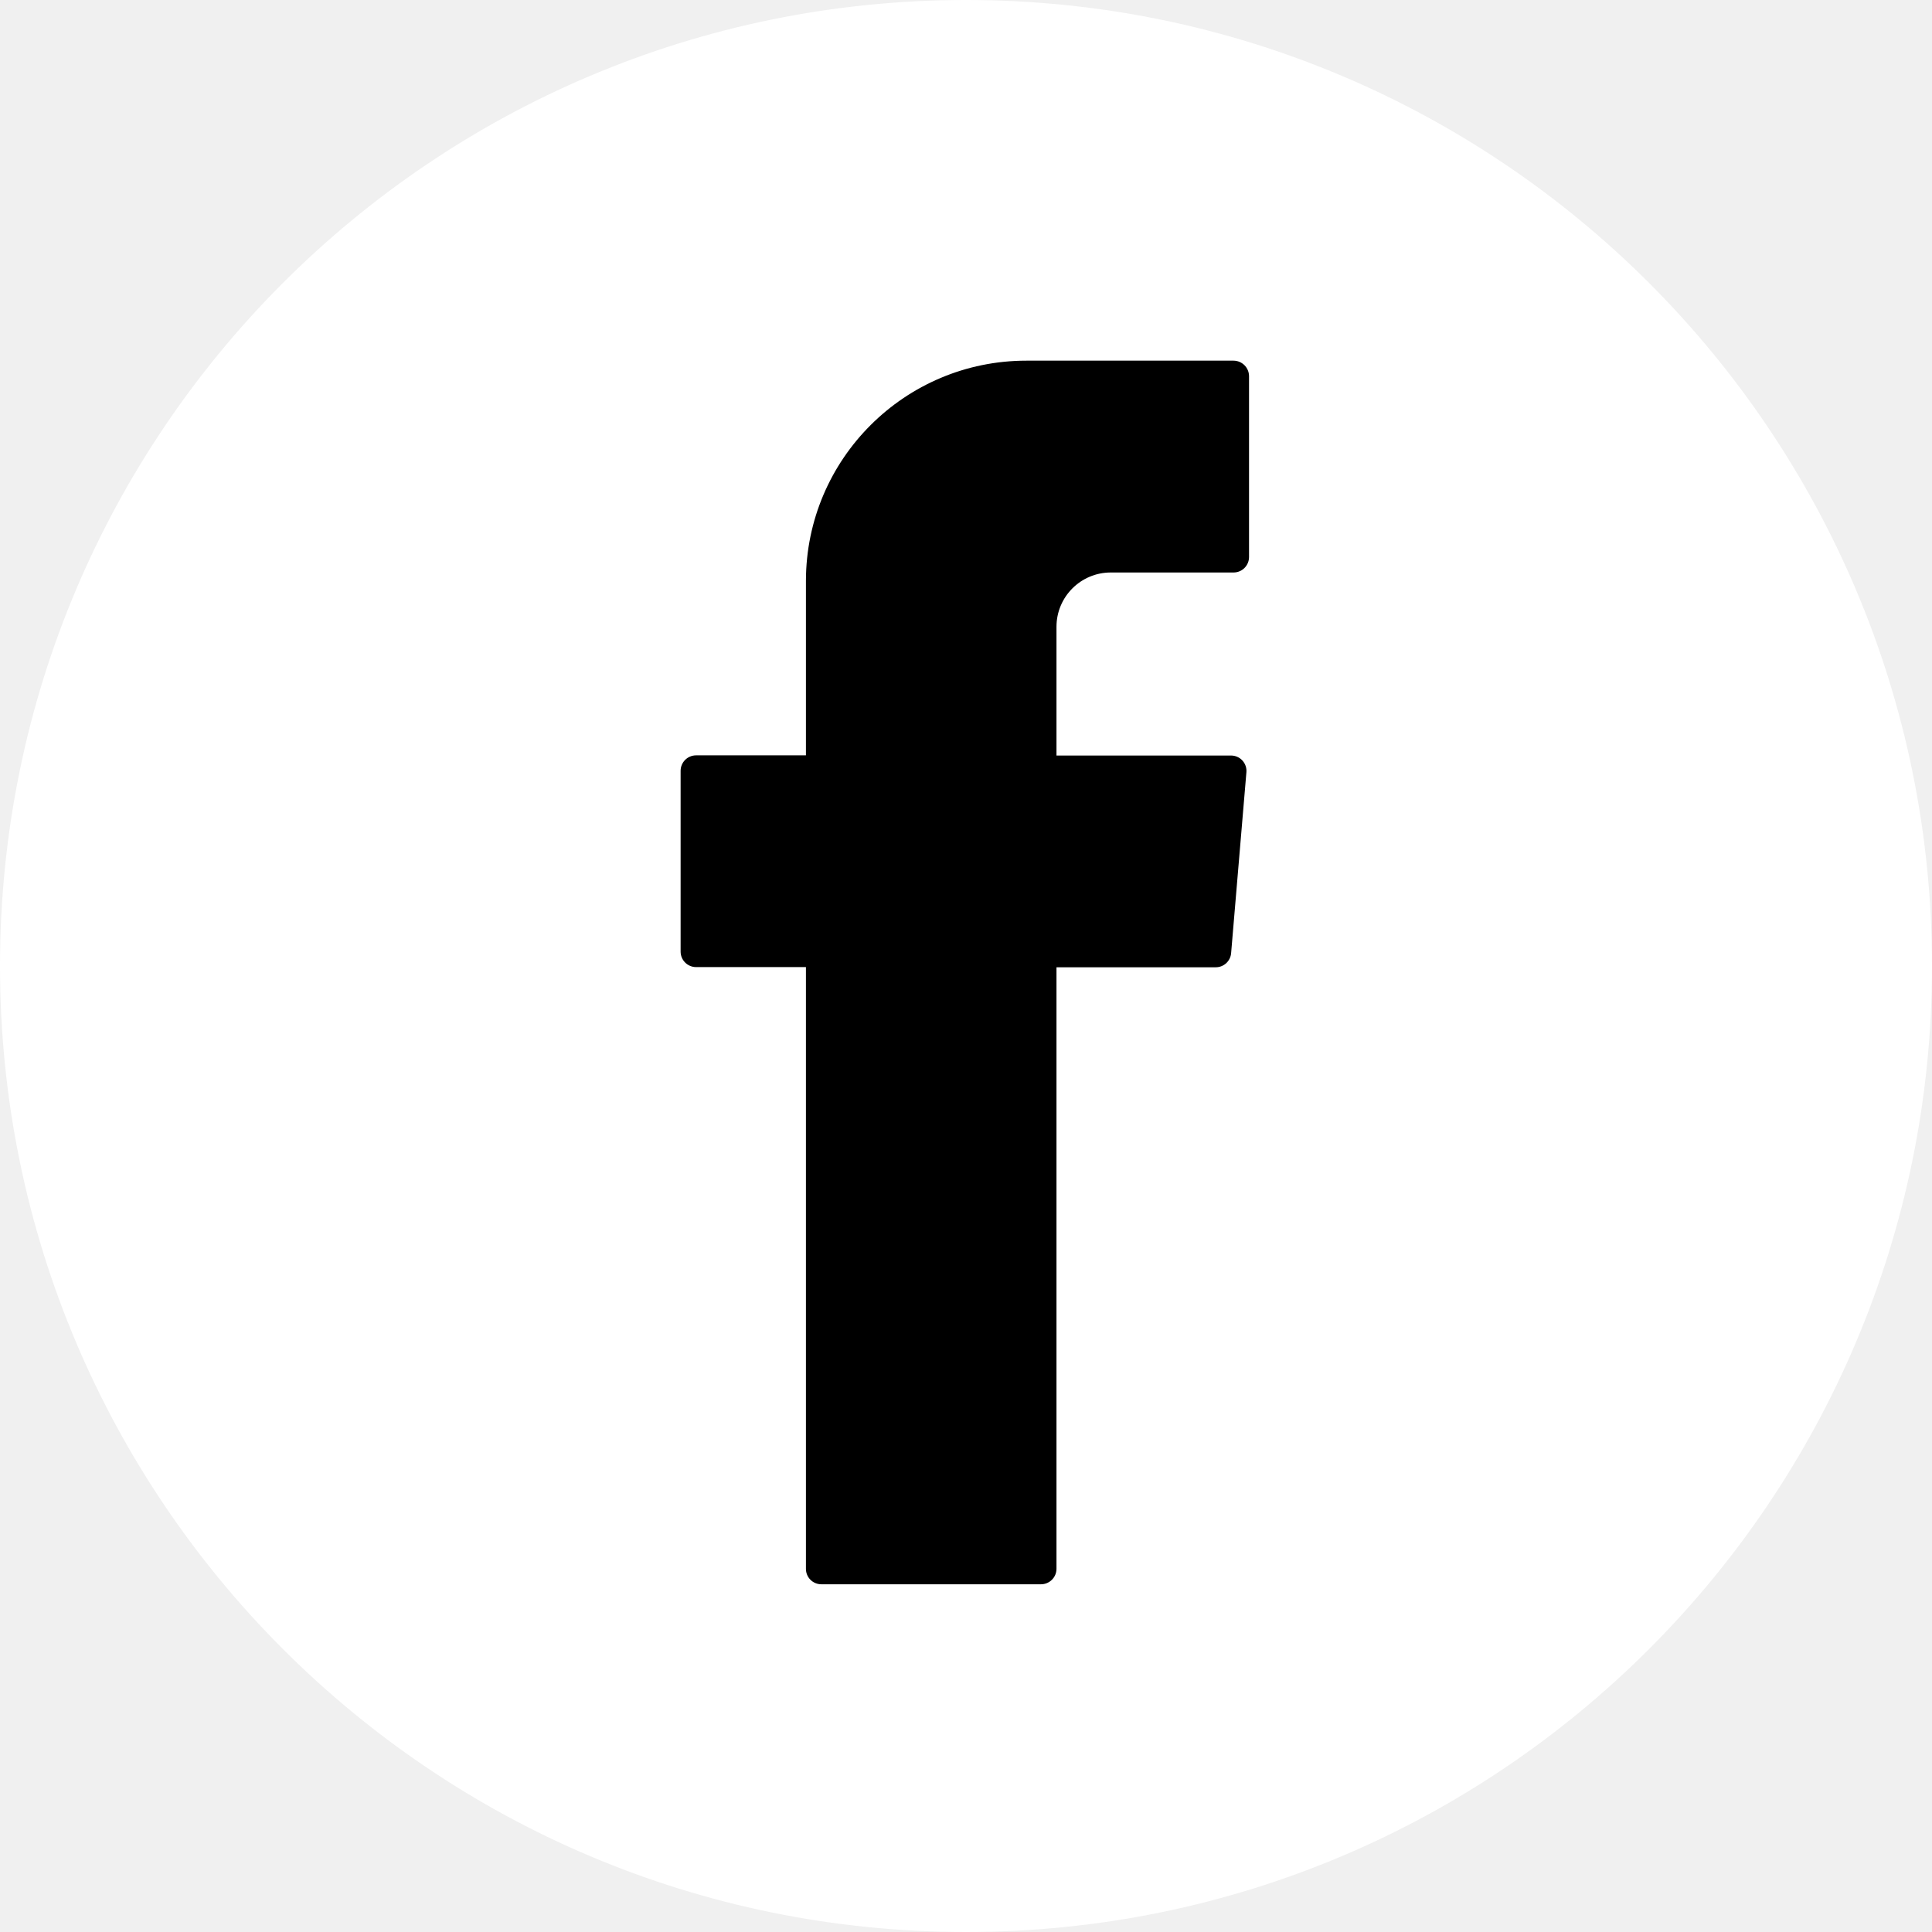
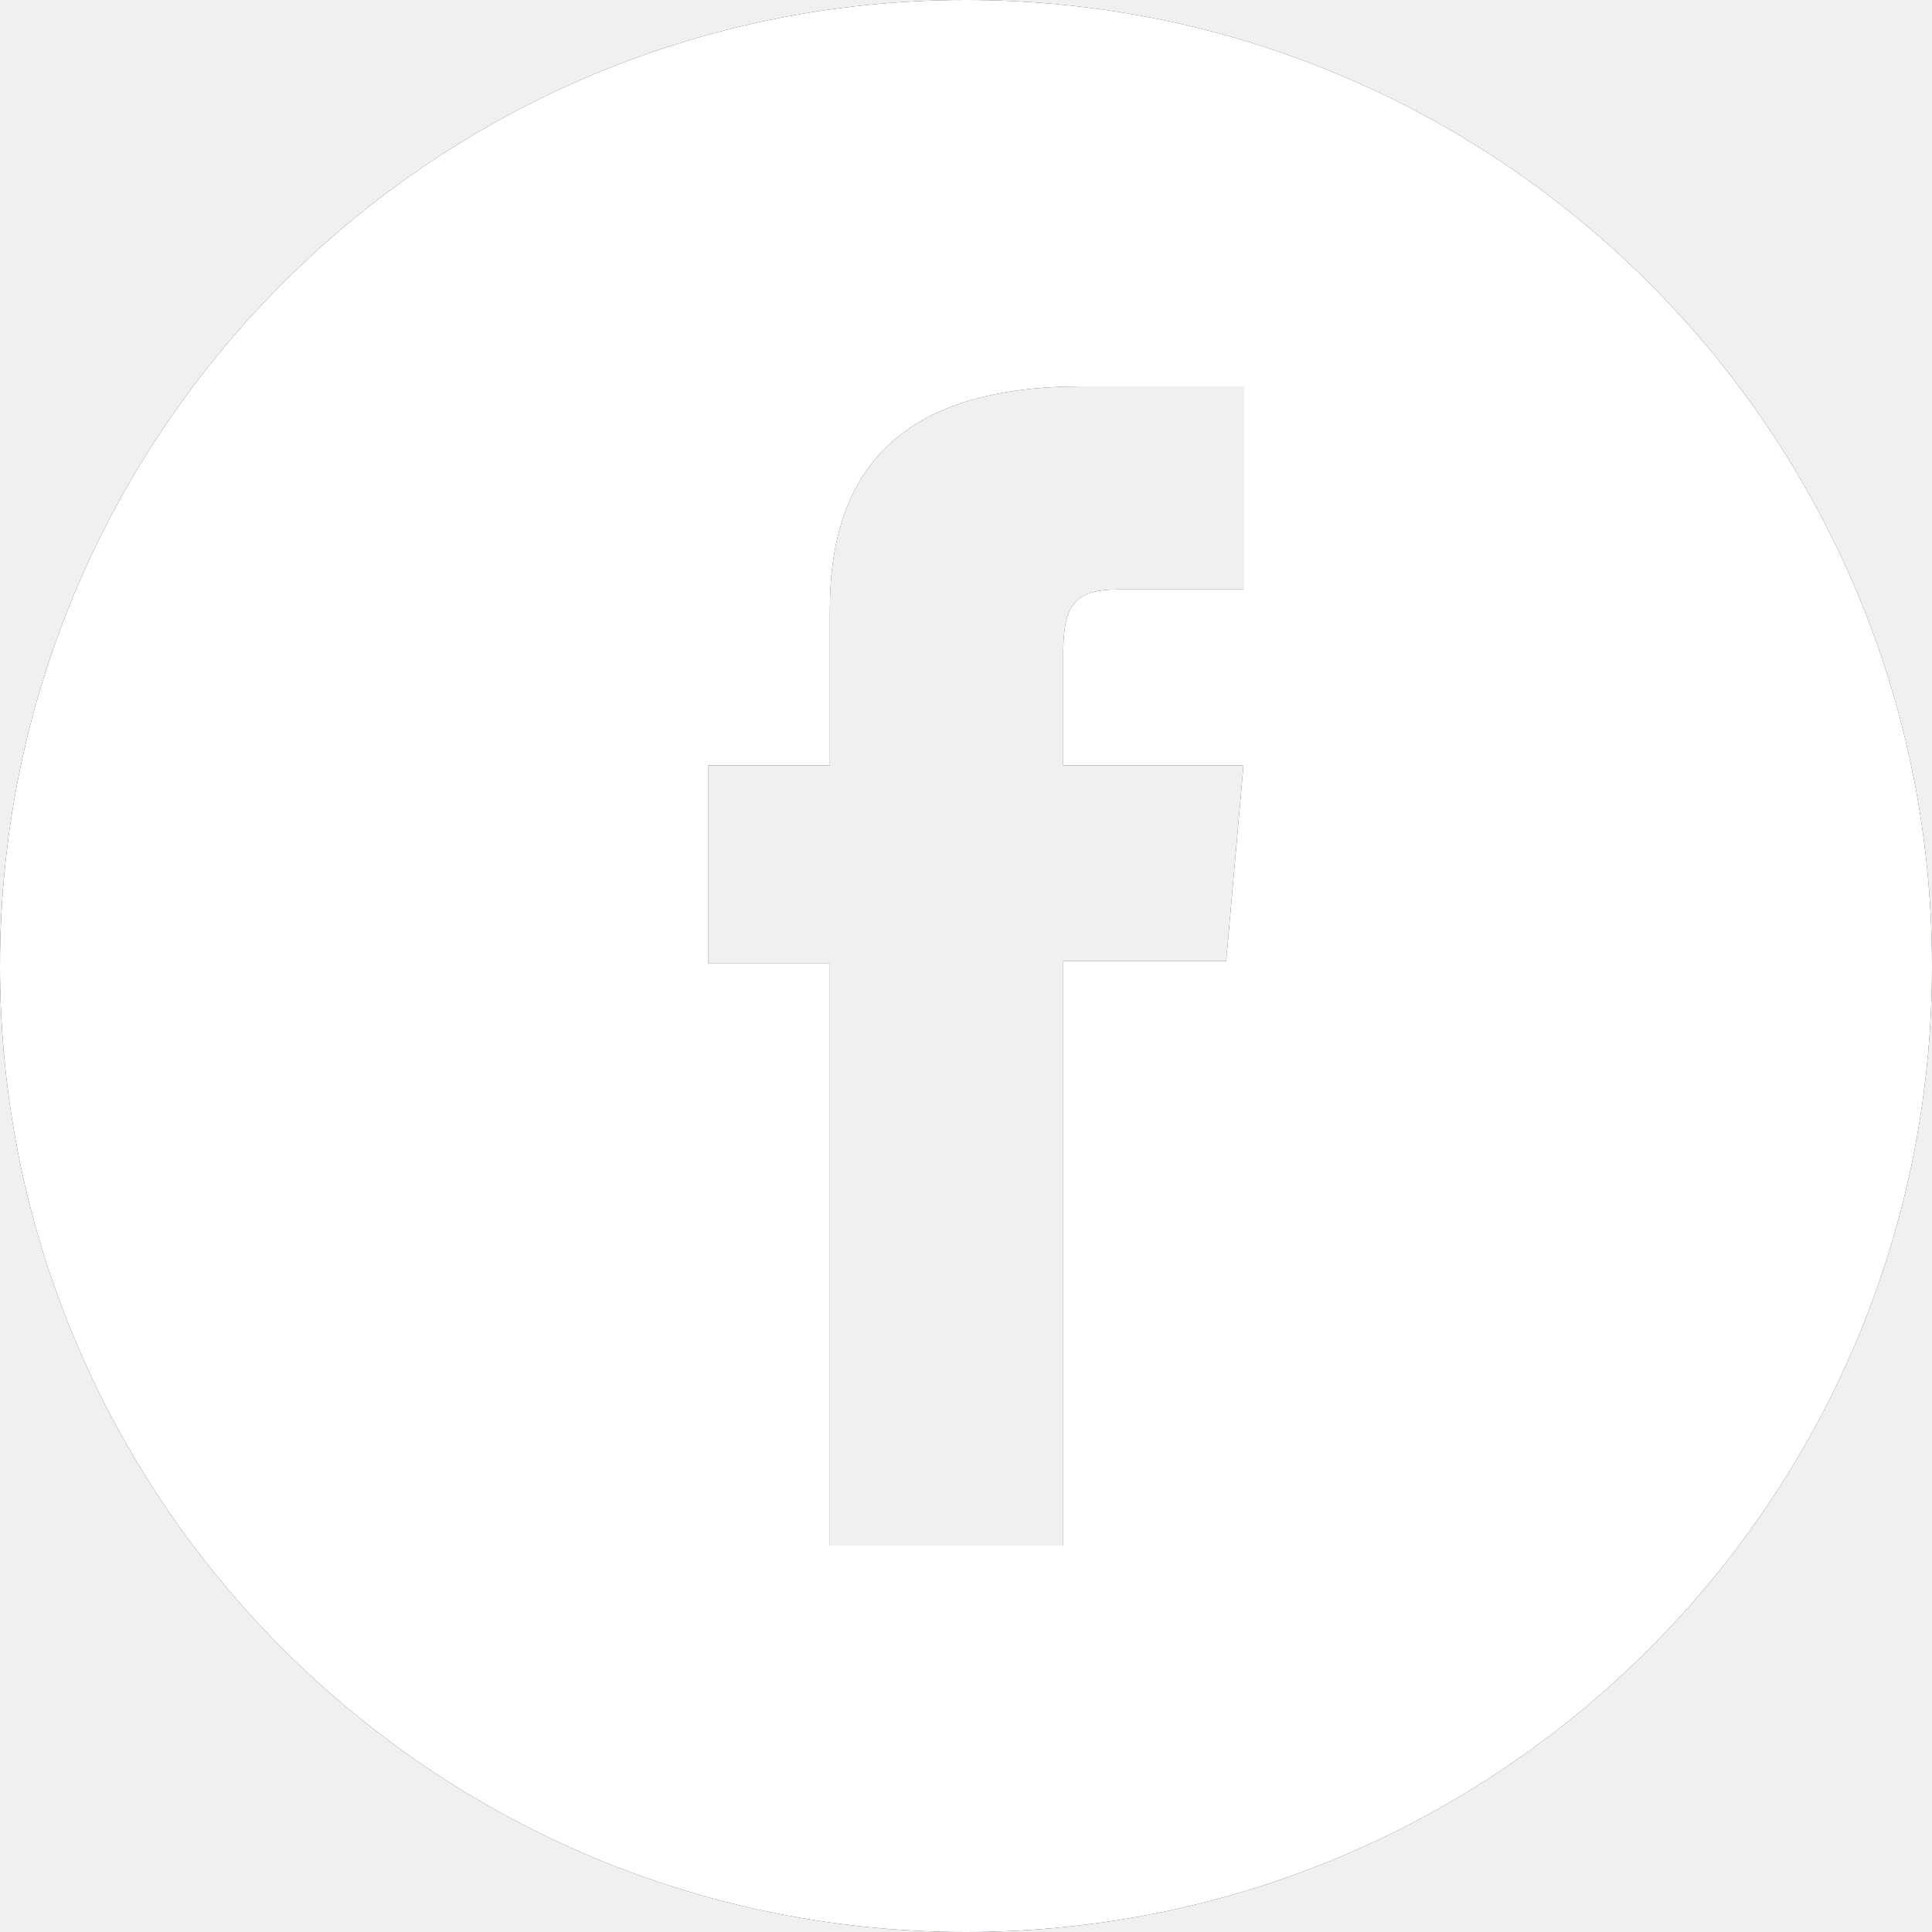
- <svg xmlns="http://www.w3.org/2000/svg" width="21.352" height="21.352" viewBox="0 0 21.352 21.352">
-   <g id="FB" transform="translate(10.676)">
-     <g id="Grupo_17423" data-name="Grupo 17423" transform="translate(-10.676)">
-       <circle id="Elipse_406" data-name="Elipse 406" cx="10.676" cy="10.676" r="10.676" transform="translate(0 21.352) rotate(-90)" fill="#fff" />
-       <path id="Trazado_8362" data-name="Trazado 8362" d="M8.907,10.8v6.539a.17.17,0,0,0,.17.17h2.428a.171.171,0,0,0,.171-.17V10.69h1.76a.17.17,0,0,0,.17-.156l.169-2a.17.17,0,0,0-.17-.184H11.676V6.927a.6.6,0,0,1,.6-.6h1.357a.171.171,0,0,0,.171-.17v-2a.172.172,0,0,0-.171-.171H11.343A2.436,2.436,0,0,0,8.907,6.417V8.348H7.693a.171.171,0,0,0-.171.17v2a.171.171,0,0,0,.171.17H8.907Z" transform="translate(0 0)" fill-rule="evenodd" />
+ <svg xmlns="http://www.w3.org/2000/svg" xmlns:xlink="http://www.w3.org/1999/xlink" width="30" height="30" viewBox="0 0 30 30">
+   <defs>
+     <path id="a" d="M15 30C6.716 30 0 23.284 0 15 0 6.716 6.716 0 15 0c8.284 0 15 6.716 15 15 0 8.284-6.716 15-15 15zm-2.114-6h3.624v-9.076h2.53l.269-3.039H16.51v-1.73c0-.718.144-1.001.837-1.001h1.962V6h-2.51c-2.697 0-3.913 1.188-3.913 3.462v2.423H11v3.077h1.886V24z" />
+   </defs>
+   <g fill="none" fill-rule="evenodd">
+     <mask id="b" fill="#fff">
+       <use xlink:href="#a" />
+     </mask>
+     <use fill="#1A1446" xlink:href="#a" />
+     <g fill="#FFF" mask="url(#b)">
+       <path d="M0 0h30v30H0z" />
    </g>
  </g>
</svg>
